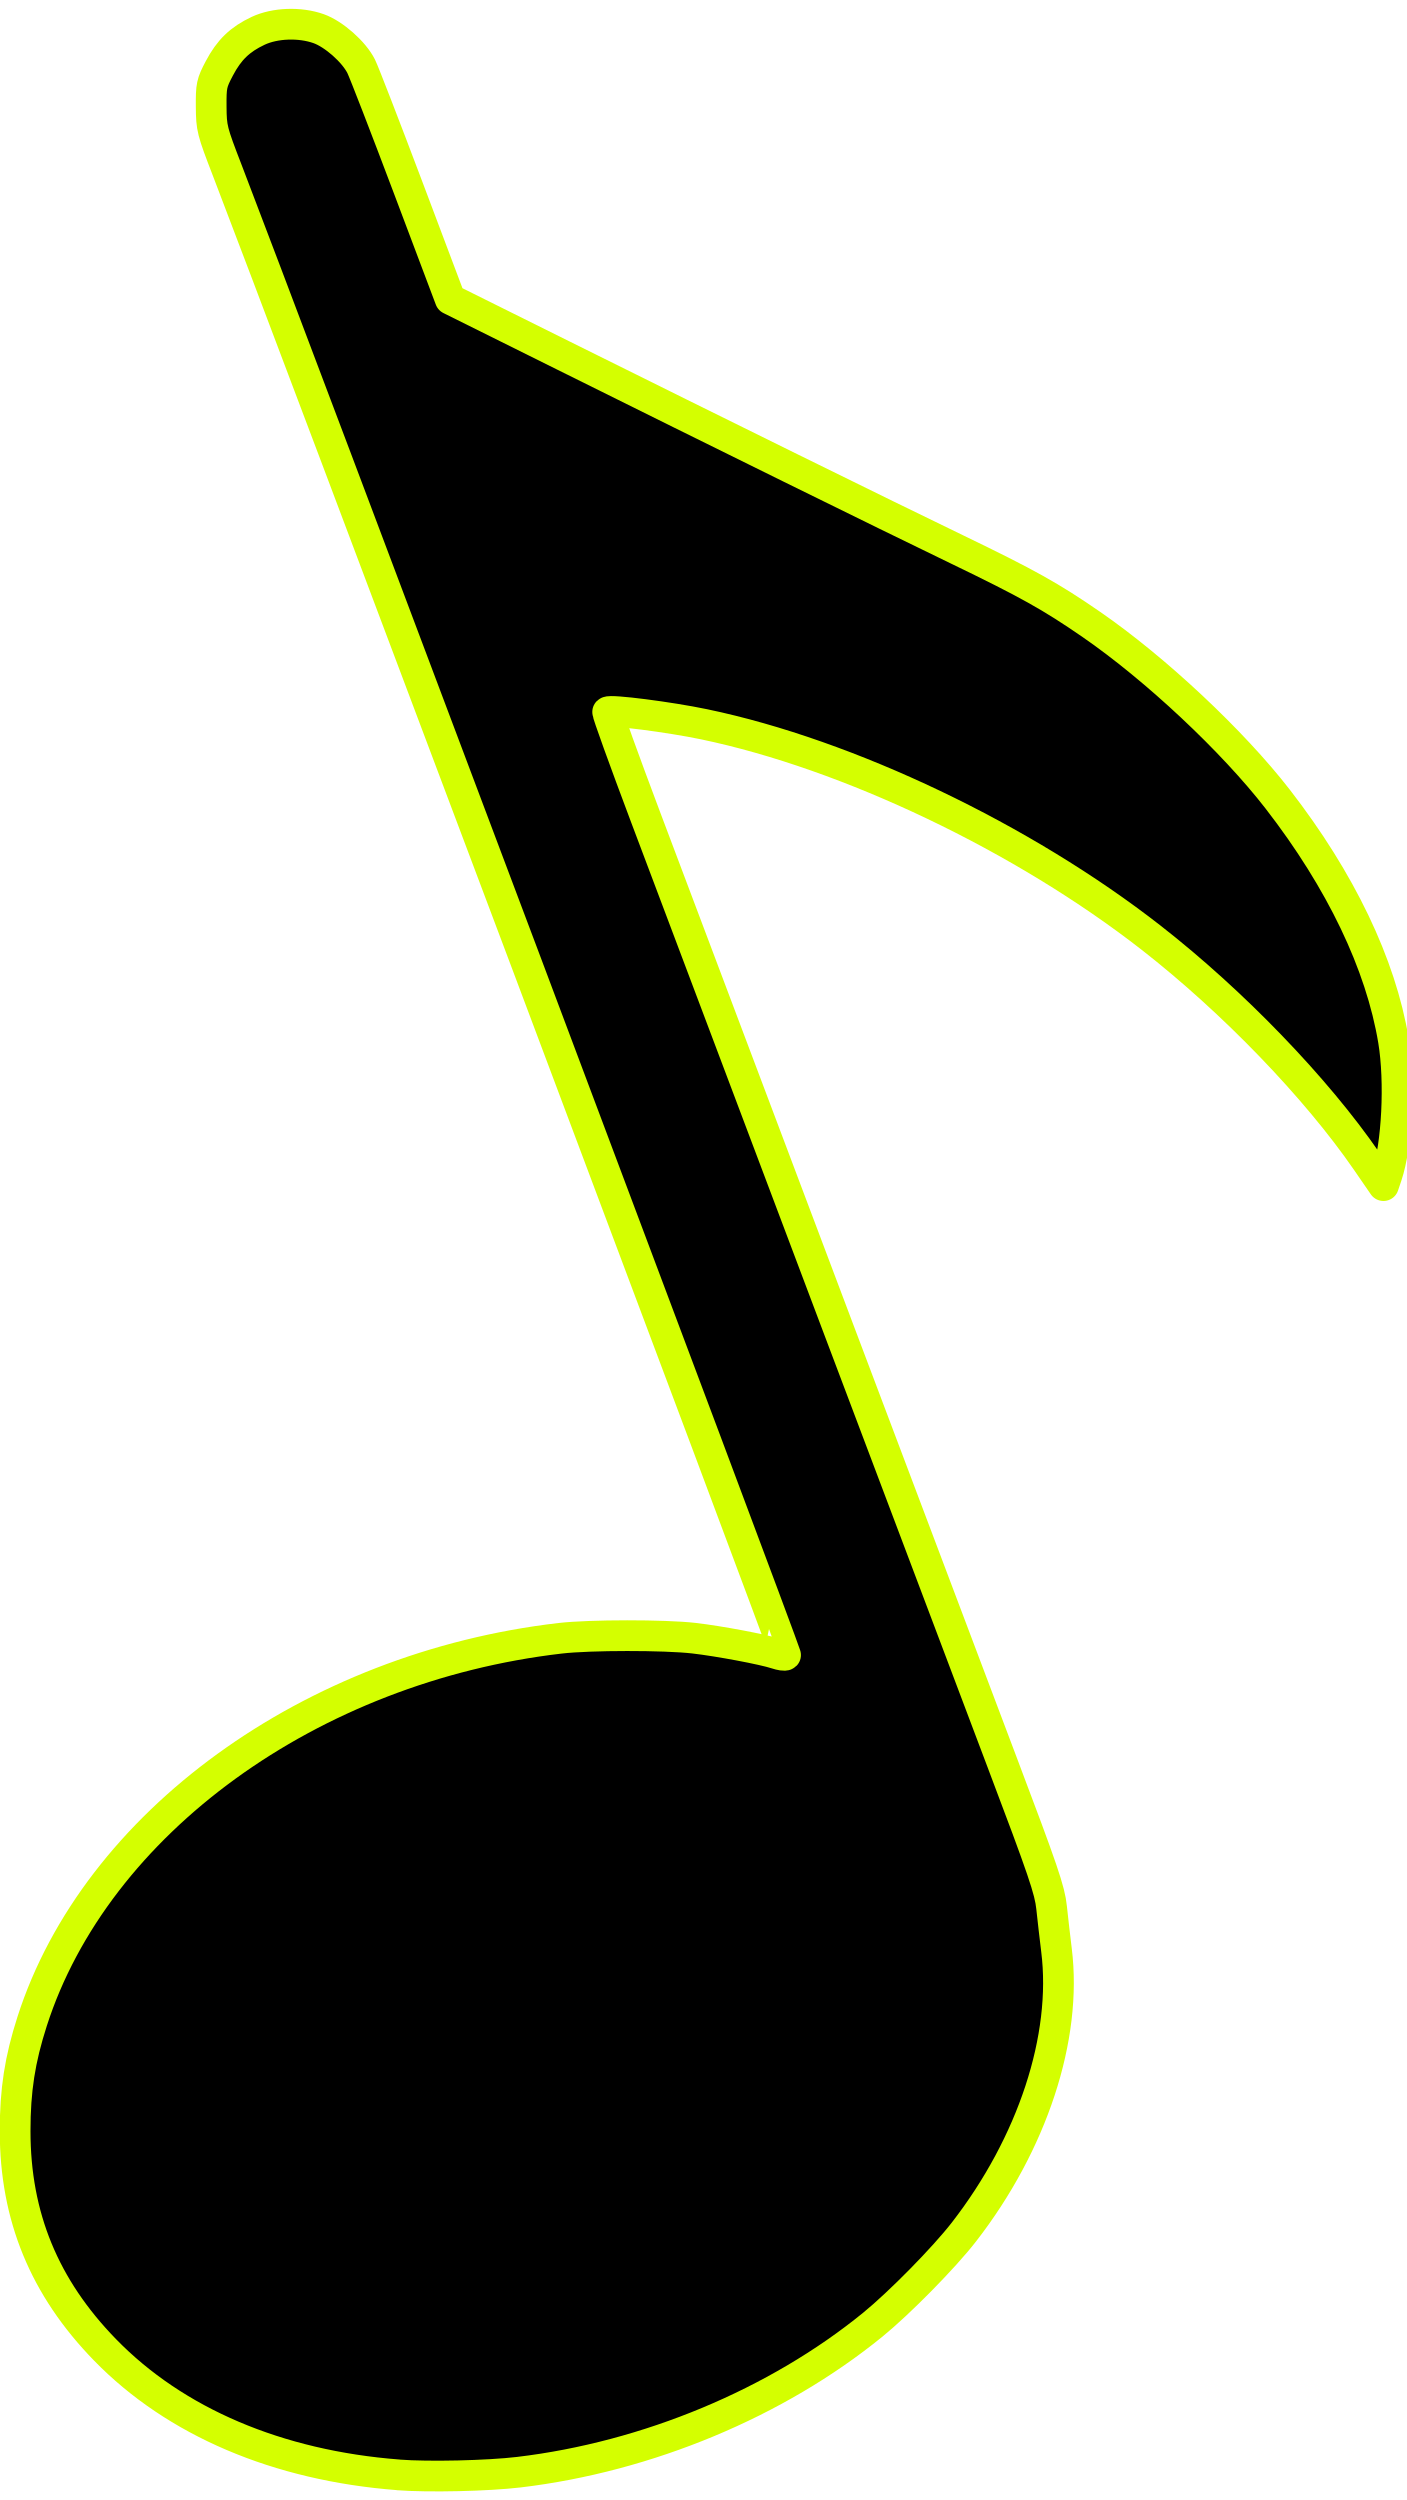
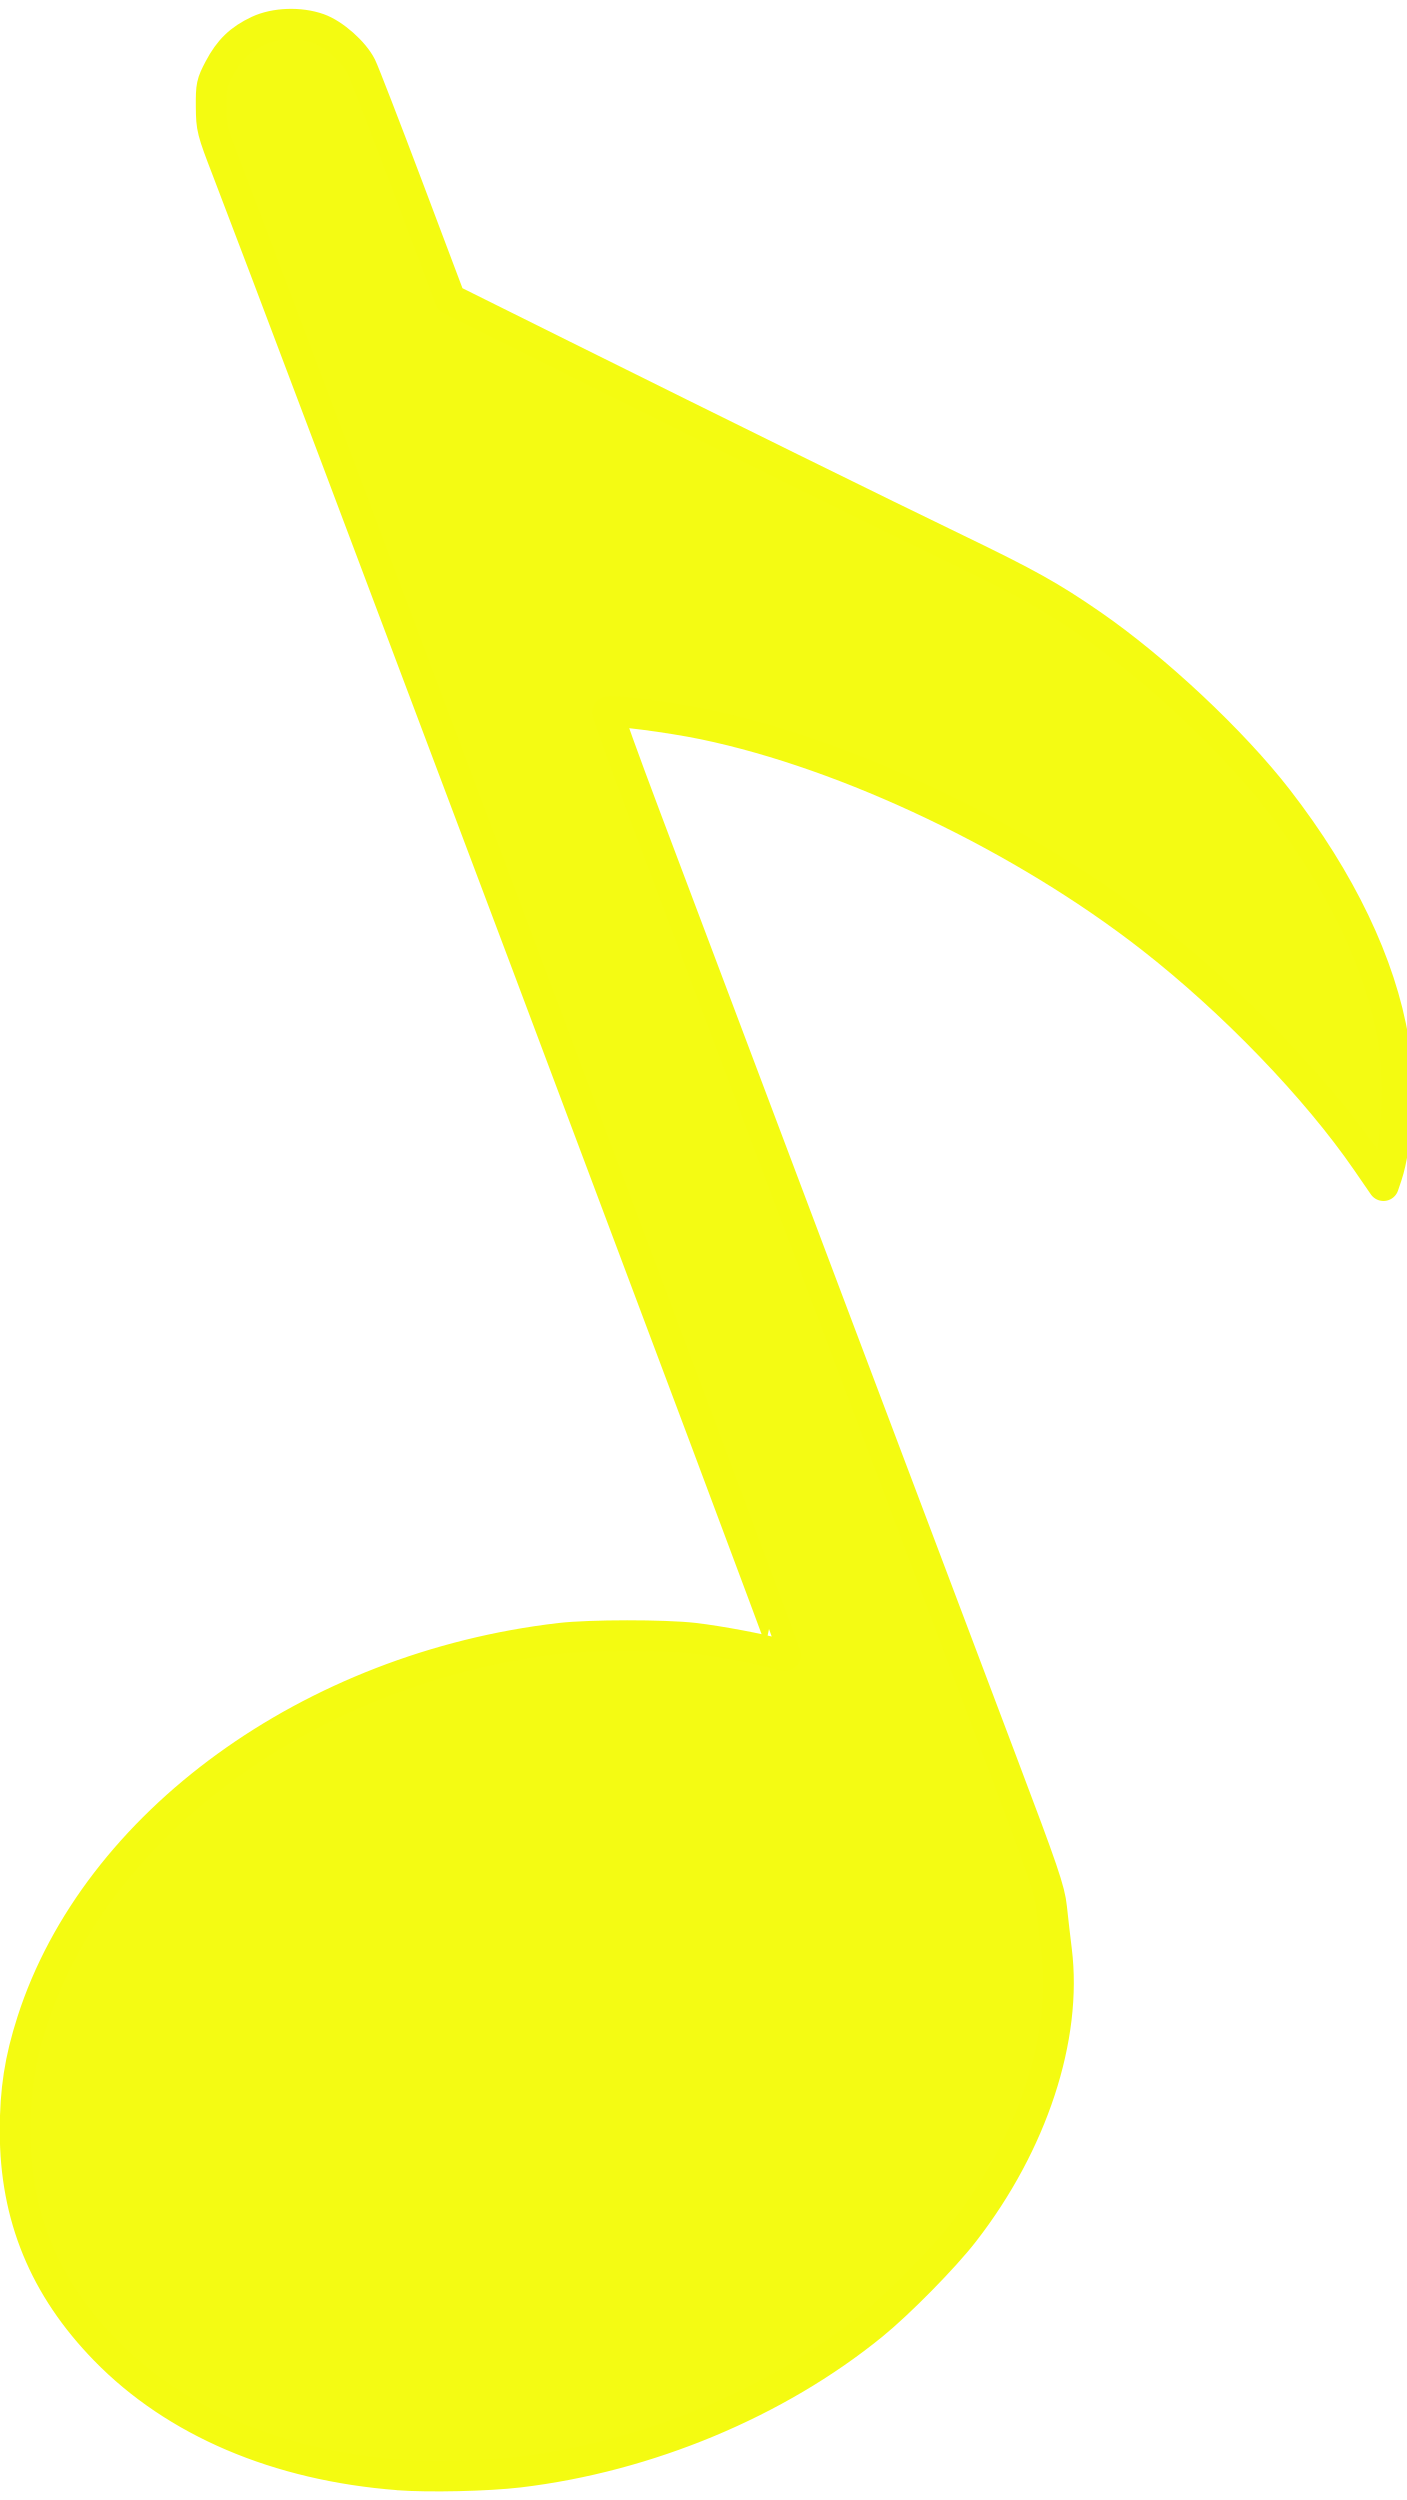
<svg xmlns="http://www.w3.org/2000/svg" width="45mm" height="80mm" version="1.1" viewBox="0 0 45 80">
-   <path d="m12.747 79.195c-3.861-0.296-7.144-1.695-9.388-4.002-1.942-1.996-2.875-4.267-2.875-6.996 0-1.317 0.151-2.29 0.545-3.516 2.037-6.343 8.911-11.329 16.896-12.256 0.955-0.111 3.333-0.112 4.282-0.003 0.803 0.093 2.219 0.359 2.633 0.496 0.142 0.047 0.276 0.067 0.298 0.044 0.032-0.033-16.19-43.175-17.863-47.504-0.492-1.274-0.511-1.349-0.517-2.044-0.005-0.674 0.012-0.754 0.26-1.225 0.312-0.593 0.658-0.928 1.243-1.203 0.537-0.253 1.335-0.282 1.935-0.069 0.487 0.173 1.131 0.743 1.362 1.206 0.09 0.181 0.768 1.933 1.507 3.892l1.342 3.562 3.609 1.794c5.003 2.487 10.244 5.069 12.601 6.207 2.261 1.092 3.009 1.509 4.303 2.402 2.054 1.416 4.531 3.738 5.969 5.596 2.013 2.599 3.297 5.279 3.702 7.725 0.217 1.312 0.117 3.345-0.215 4.328l-0.105 0.311-0.536-0.779c-1.616-2.347-4.279-5.109-6.895-7.151-4.097-3.198-9.693-5.871-14.309-6.833-1.111-0.232-3.009-0.475-3.086-0.395-0.021 0.022 0.524 1.534 1.212 3.361 3.019 8.019 9.569 25.382 11.411 30.251 1.319 3.486 1.525 4.091 1.583 4.649 0.037 0.353 0.108 0.966 0.157 1.363 0.348 2.792-0.767 6.186-2.962 9.017-0.636 0.821-2.061 2.269-2.917 2.967-3.074 2.505-7.215 4.231-11.328 4.72-0.992 0.118-2.887 0.161-3.854 0.087z" stroke="#d4ff00ff" stroke-linejoin="round" stroke-width=".983" style="paint-order:markers fill stroke" />
+   <path d="m12.747 79.195c-3.861-0.296-7.144-1.695-9.388-4.002-1.942-1.996-2.875-4.267-2.875-6.996 0-1.317 0.151-2.29 0.545-3.516 2.037-6.343 8.911-11.329 16.896-12.256 0.955-0.111 3.333-0.112 4.282-0.003 0.803 0.093 2.219 0.359 2.633 0.496 0.142 0.047 0.276 0.067 0.298 0.044 0.032-0.033-16.19-43.175-17.863-47.504-0.492-1.274-0.511-1.349-0.517-2.044-0.005-0.674 0.012-0.754 0.26-1.225 0.312-0.593 0.658-0.928 1.243-1.203 0.537-0.253 1.335-0.282 1.935-0.069 0.487 0.173 1.131 0.743 1.362 1.206 0.09 0.181 0.768 1.933 1.507 3.892l1.342 3.562 3.609 1.794c5.003 2.487 10.244 5.069 12.601 6.207 2.261 1.092 3.009 1.509 4.303 2.402 2.054 1.416 4.531 3.738 5.969 5.596 2.013 2.599 3.297 5.279 3.702 7.725 0.217 1.312 0.117 3.345-0.215 4.328l-0.105 0.311-0.536-0.779c-1.616-2.347-4.279-5.109-6.895-7.151-4.097-3.198-9.693-5.871-14.309-6.833-1.111-0.232-3.009-0.475-3.086-0.395-0.021 0.022 0.524 1.534 1.212 3.361 3.019 8.019 9.569 25.382 11.411 30.251 1.319 3.486 1.525 4.091 1.583 4.649 0.037 0.353 0.108 0.966 0.157 1.363 0.348 2.792-0.767 6.186-2.962 9.017-0.636 0.821-2.061 2.269-2.917 2.967-3.074 2.505-7.215 4.231-11.328 4.72-0.992 0.118-2.887 0.161-3.854 0.087z" fill="#f4fb13" stroke="#f4fb11" stroke-linejoin="round" stroke-width=".983" style="paint-order:markers fill stroke" />
</svg>
